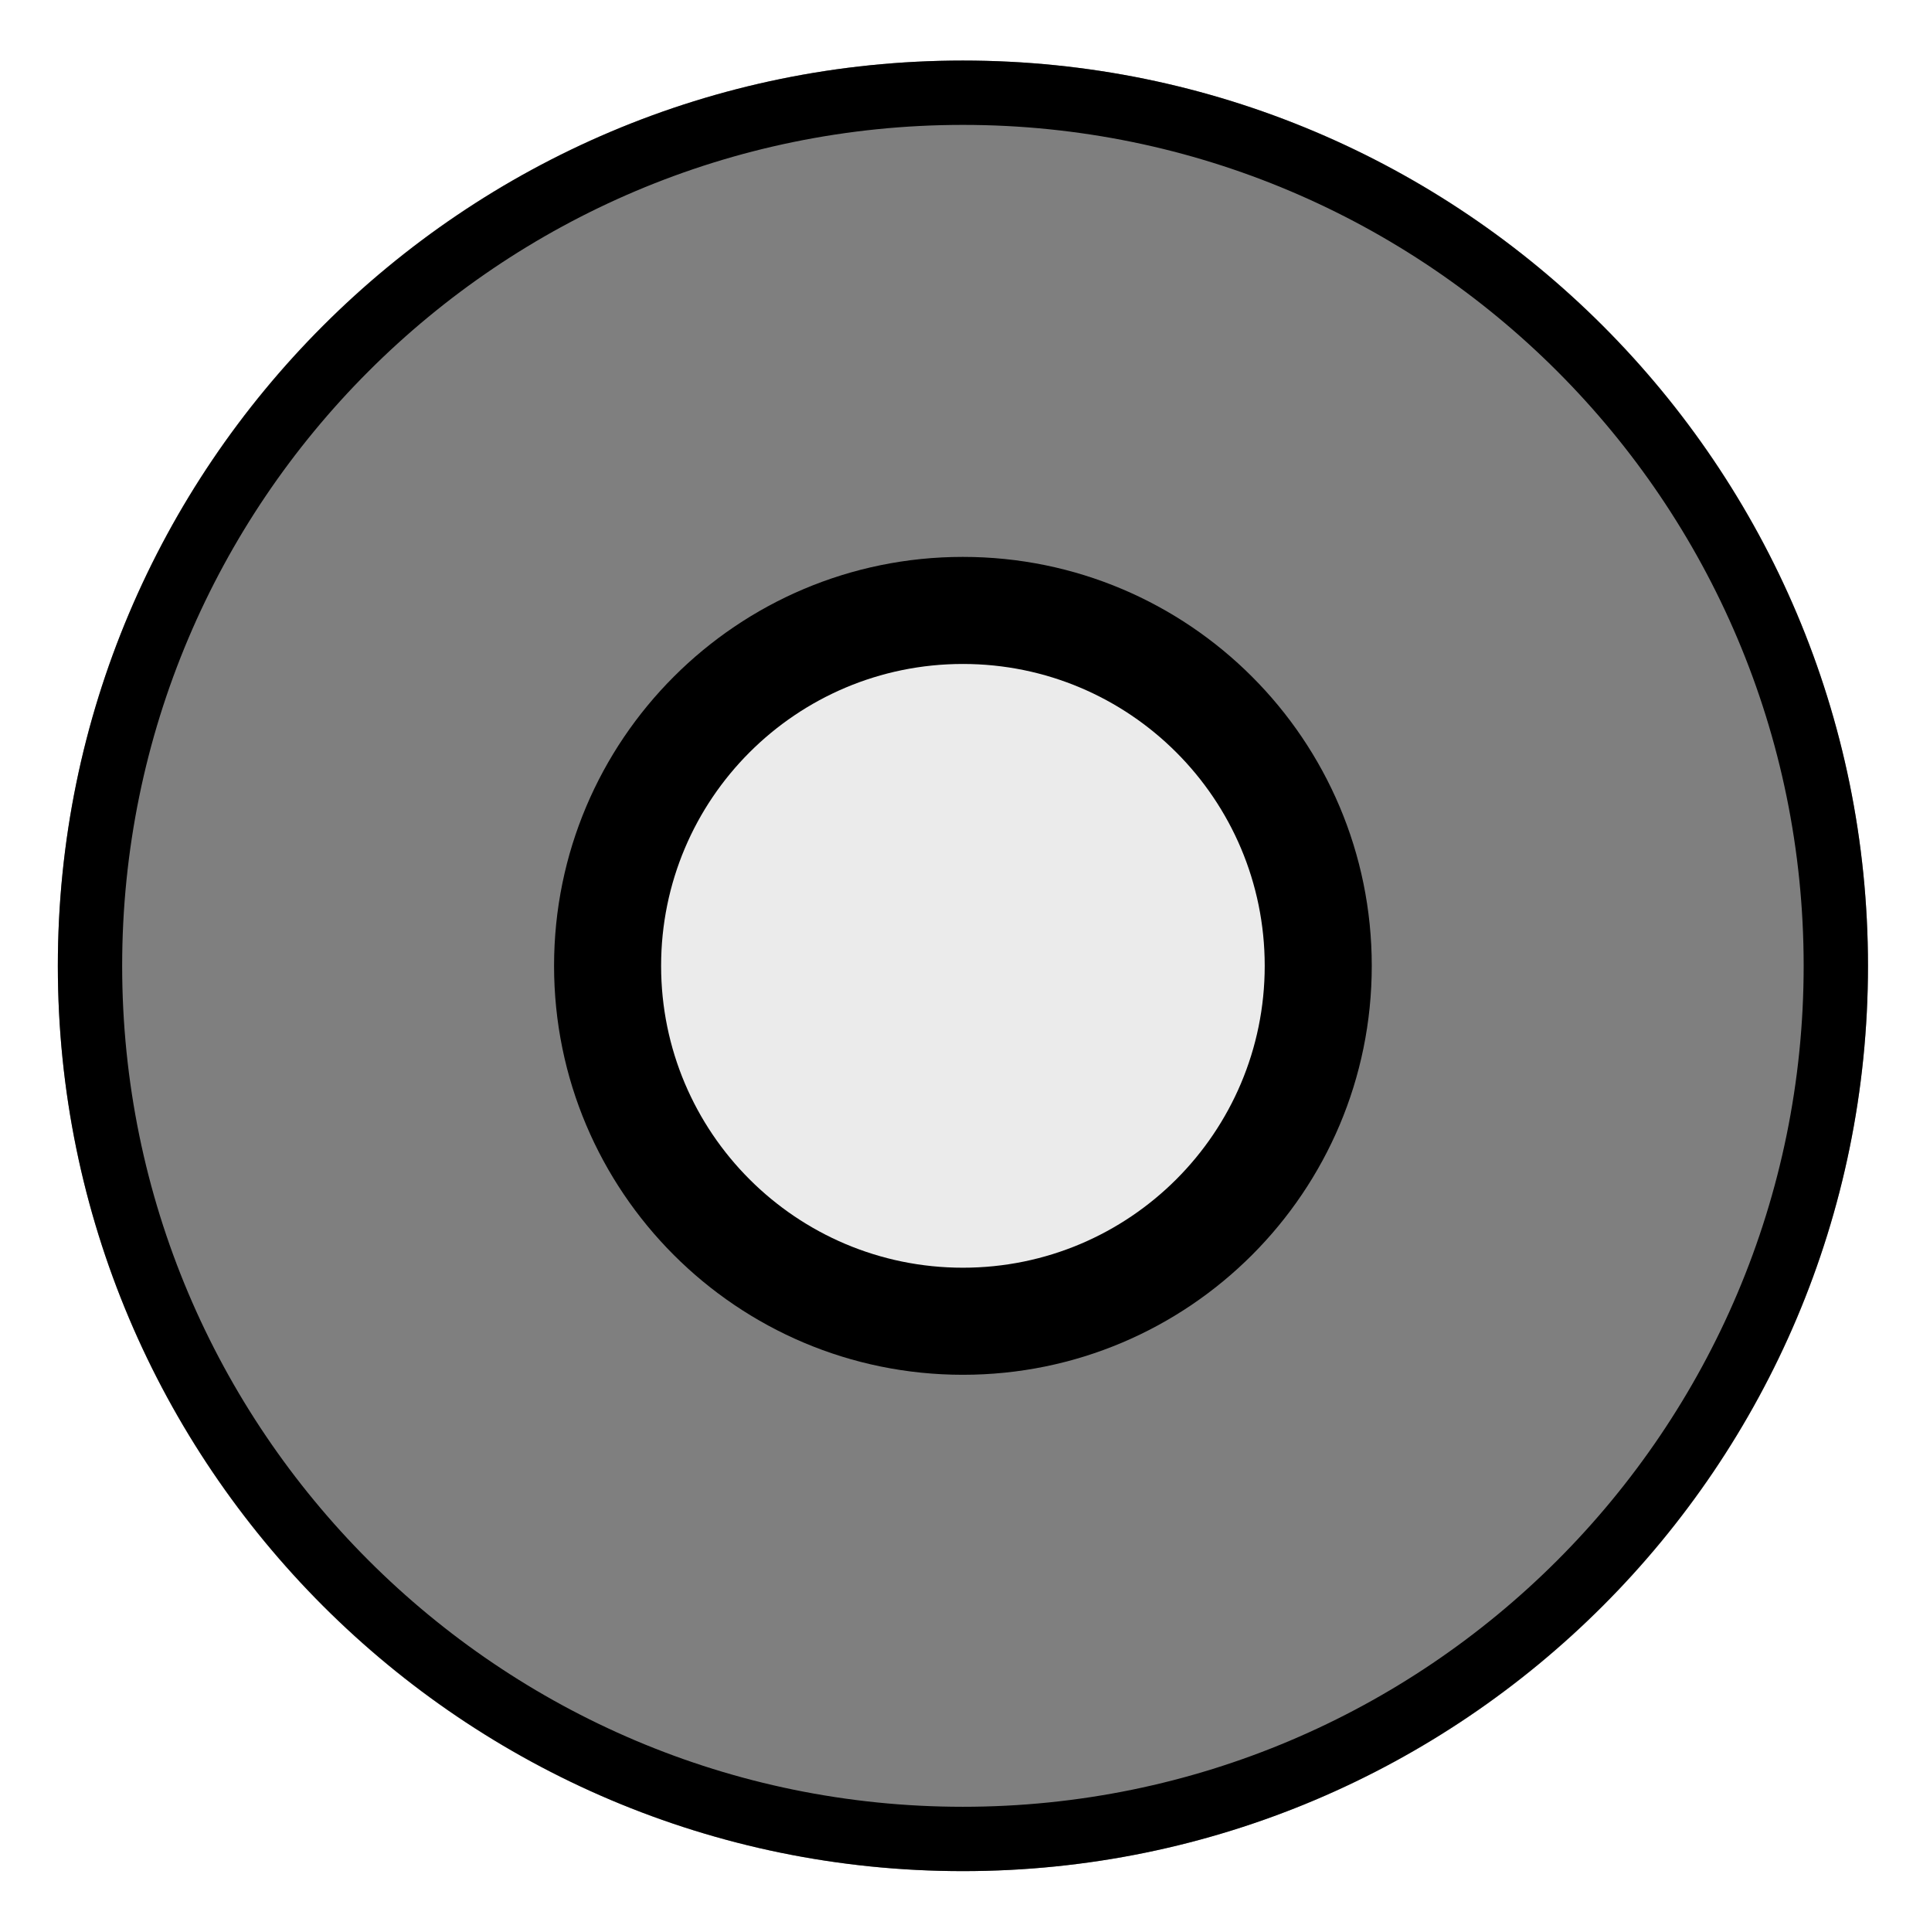
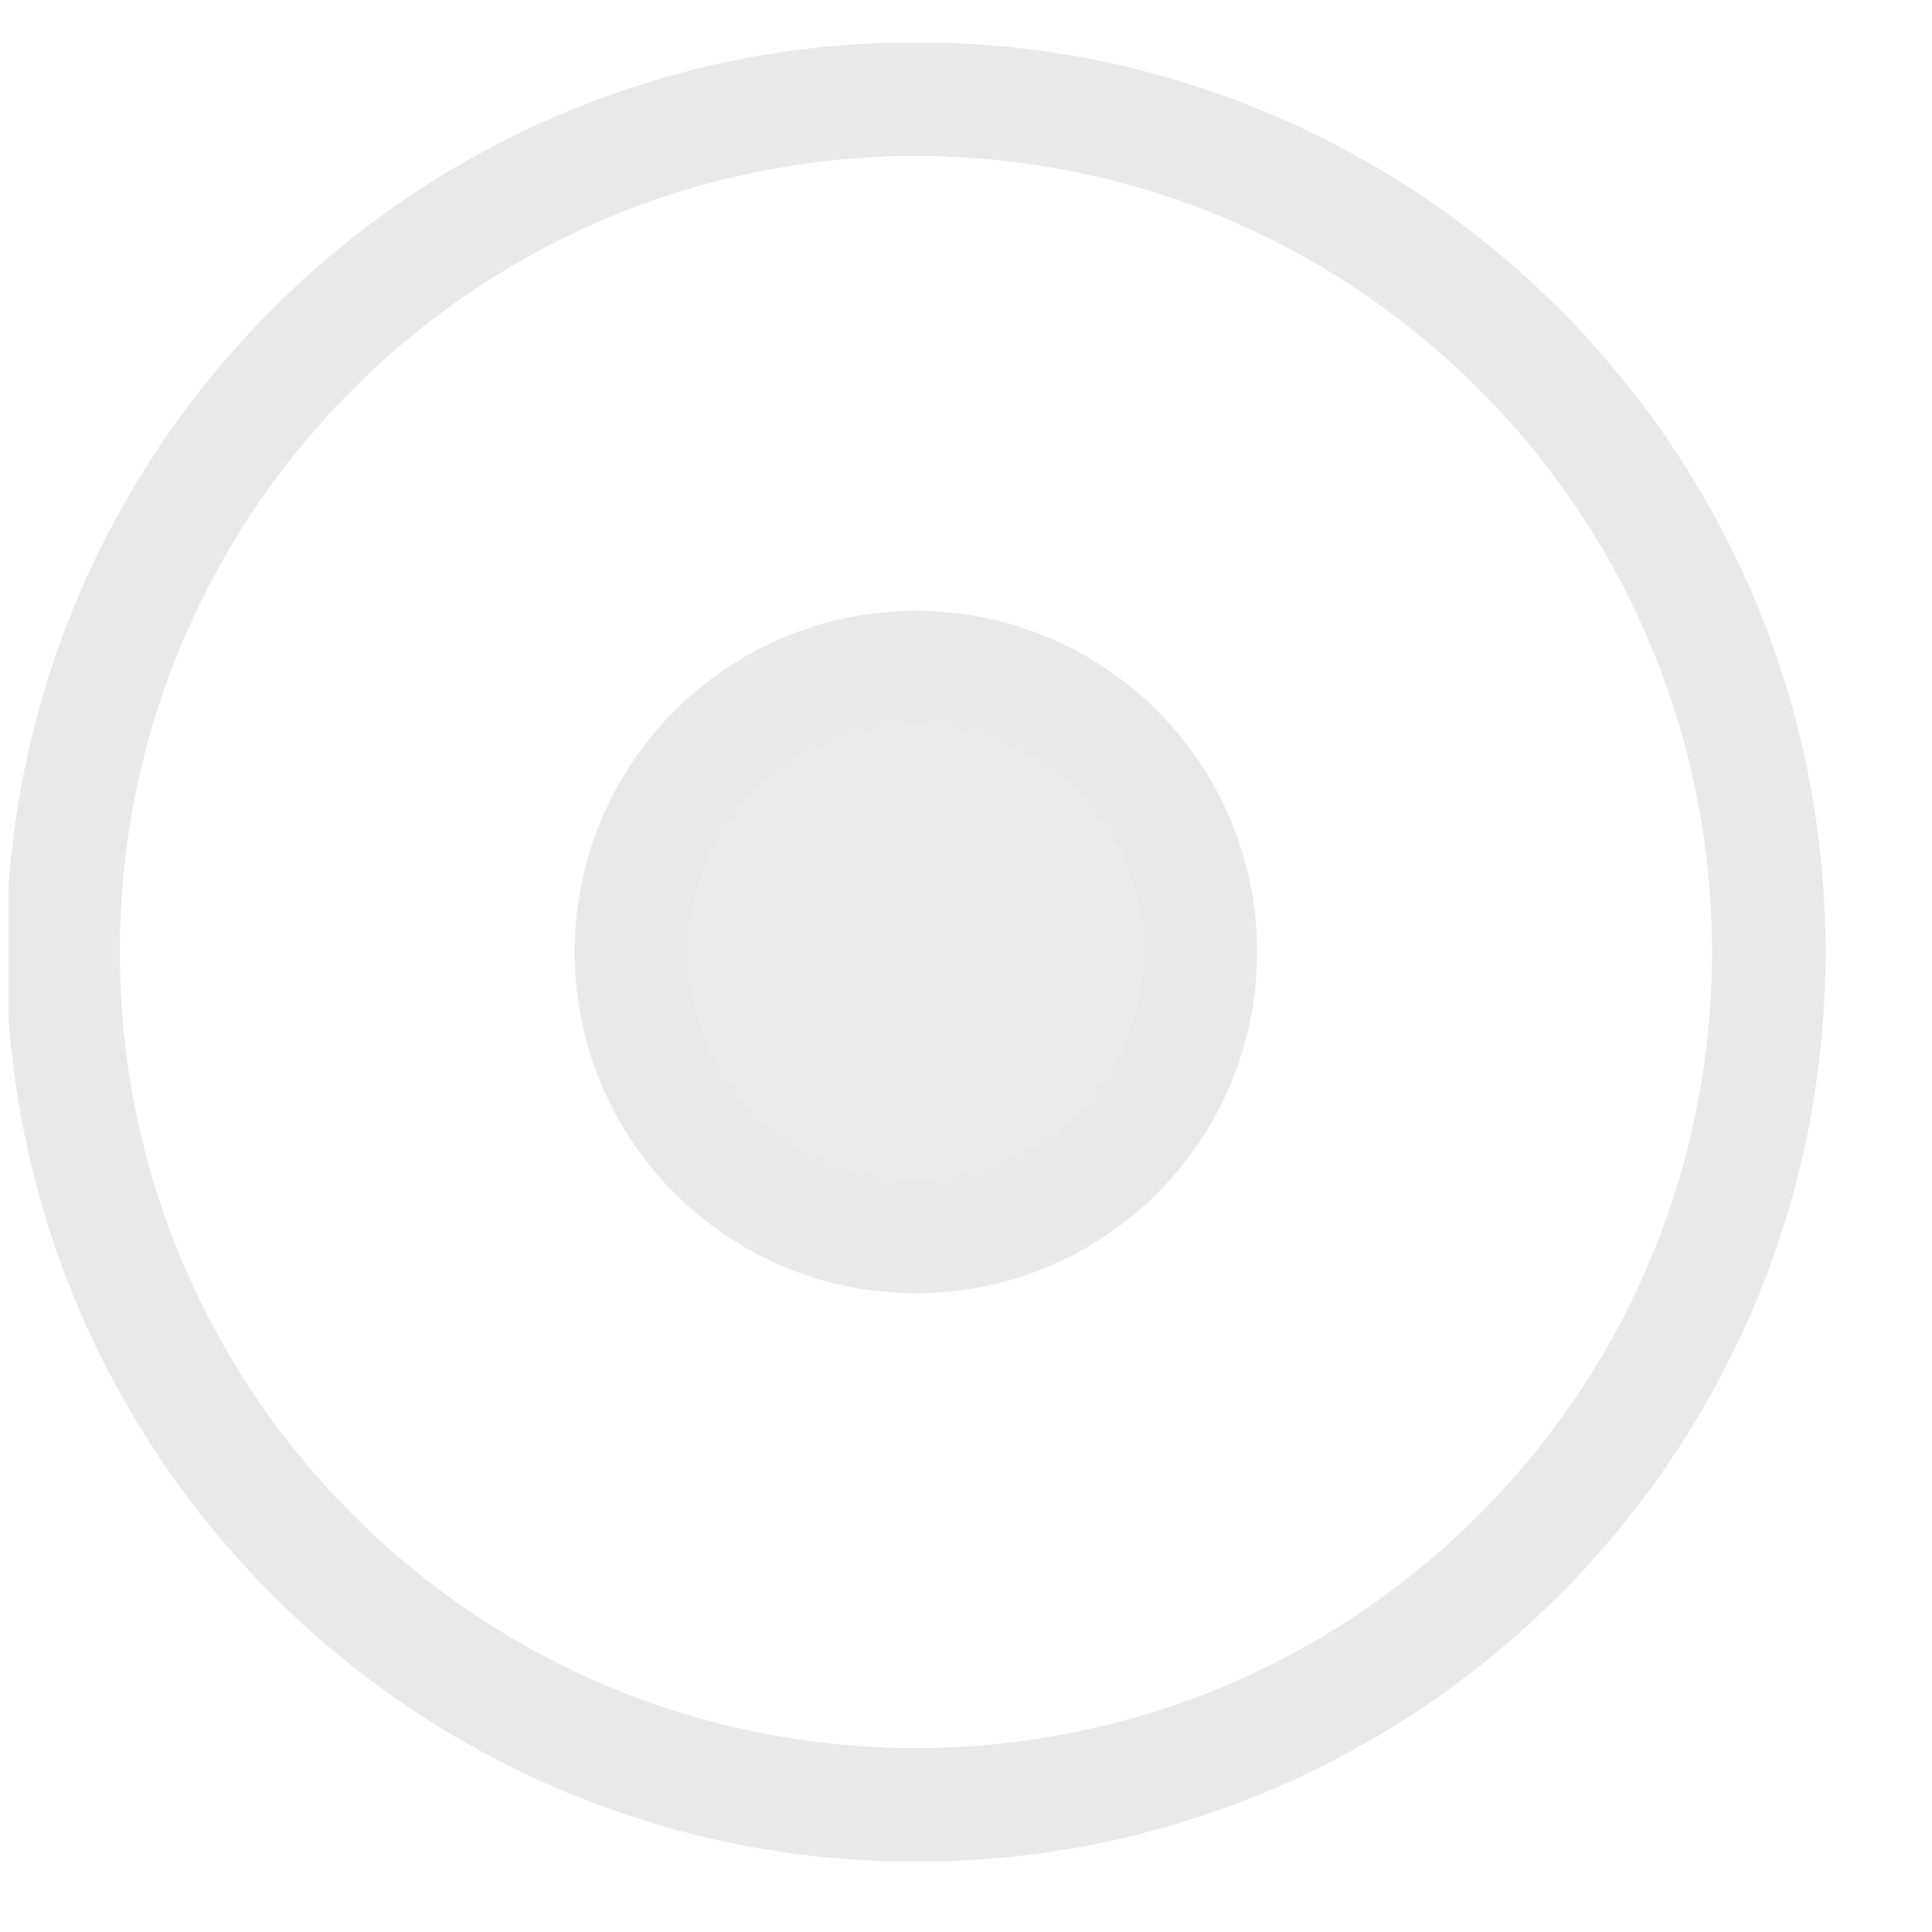
- <svg xmlns="http://www.w3.org/2000/svg" width="100%" height="100%" viewBox="0 0 1000 1001" version="1.1" xml:space="preserve" style="fill-rule:evenodd;clip-rule:evenodd;stroke-linejoin:round;stroke-miterlimit:2;">
-   <g transform="matrix(1,0,0,1,-4200,-1207)">
-     <g id="note" transform="matrix(1,0,0,1,-23255,1207.416)">
+ <svg xmlns="http://www.w3.org/2000/svg" width="100%" height="100%" viewBox="0 0 17 17" version="1.1" xml:space="preserve" style="fill-rule:evenodd;clip-rule:evenodd;stroke-linecap:round;stroke-linejoin:round;stroke-miterlimit:1.5;">
+   <g transform="matrix(1,0,0,1,-75,-26)">
+     <g id="note" transform="matrix(0.016,0,0,0.016,-364.2052,26.37702)">
      <rect x="27455" y="0" width="1000" height="1000" style="fill:none;" />
-       <g transform="matrix(1.173189,0,0,1.173189,27393.821,-72.44195)">
-         <circle cx="477.499" cy="487.937" r="399.801" style="fill:rgb(127,127,127);" />
-         <path d="M477.499,88.136C698.155,88.136 877.3,267.281 877.3,487.937C877.3,708.593 698.155,887.737 477.499,887.737C256.843,887.737 77.699,708.593 77.699,487.937C77.699,267.281 256.843,88.136 477.499,88.136ZM477.499,116.548C272.525,116.548 106.111,282.962 106.111,487.937C106.111,692.911 272.525,859.325 477.499,859.325C682.474,859.325 848.888,692.911 848.888,487.937C848.888,282.962 682.474,116.548 477.499,116.548Z" />
-       </g>
-       <g transform="matrix(0.529968,0,0,0.529968,27700.959,241.4093)">
-         <circle cx="477.499" cy="487.937" r="399.801" />
-       </g>
-       <g transform="matrix(0.39121,0,0,0.39121,27767.215,309.1142)">
-         <circle cx="477.499" cy="487.937" r="399.801" style="fill:rgb(235,235,235);" />
+       <clipPath id="_clip1">
+         <rect x="27455" y="0" width="1000" height="1000" />
+       </clipPath>
+       <g clip-path="url(#_clip1)">
+         <g transform="matrix(1.173189,0,0,1.173189,27393.821,-72.44195)">
+           <circle cx="477.499" cy="487.937" r="399.801" style="fill:none;stroke:rgb(233,233,233);stroke-width:53.27px;" />
+         </g>
+         <g transform="matrix(0.39121,0,0,0.39121,27767.215,309.1142)">
+           <circle cx="477.499" cy="487.937" r="399.801" style="fill:rgb(235,235,235);stroke:rgb(233,233,233);stroke-width:159.76px;" />
+         </g>
      </g>
    </g>
  </g>
</svg>
